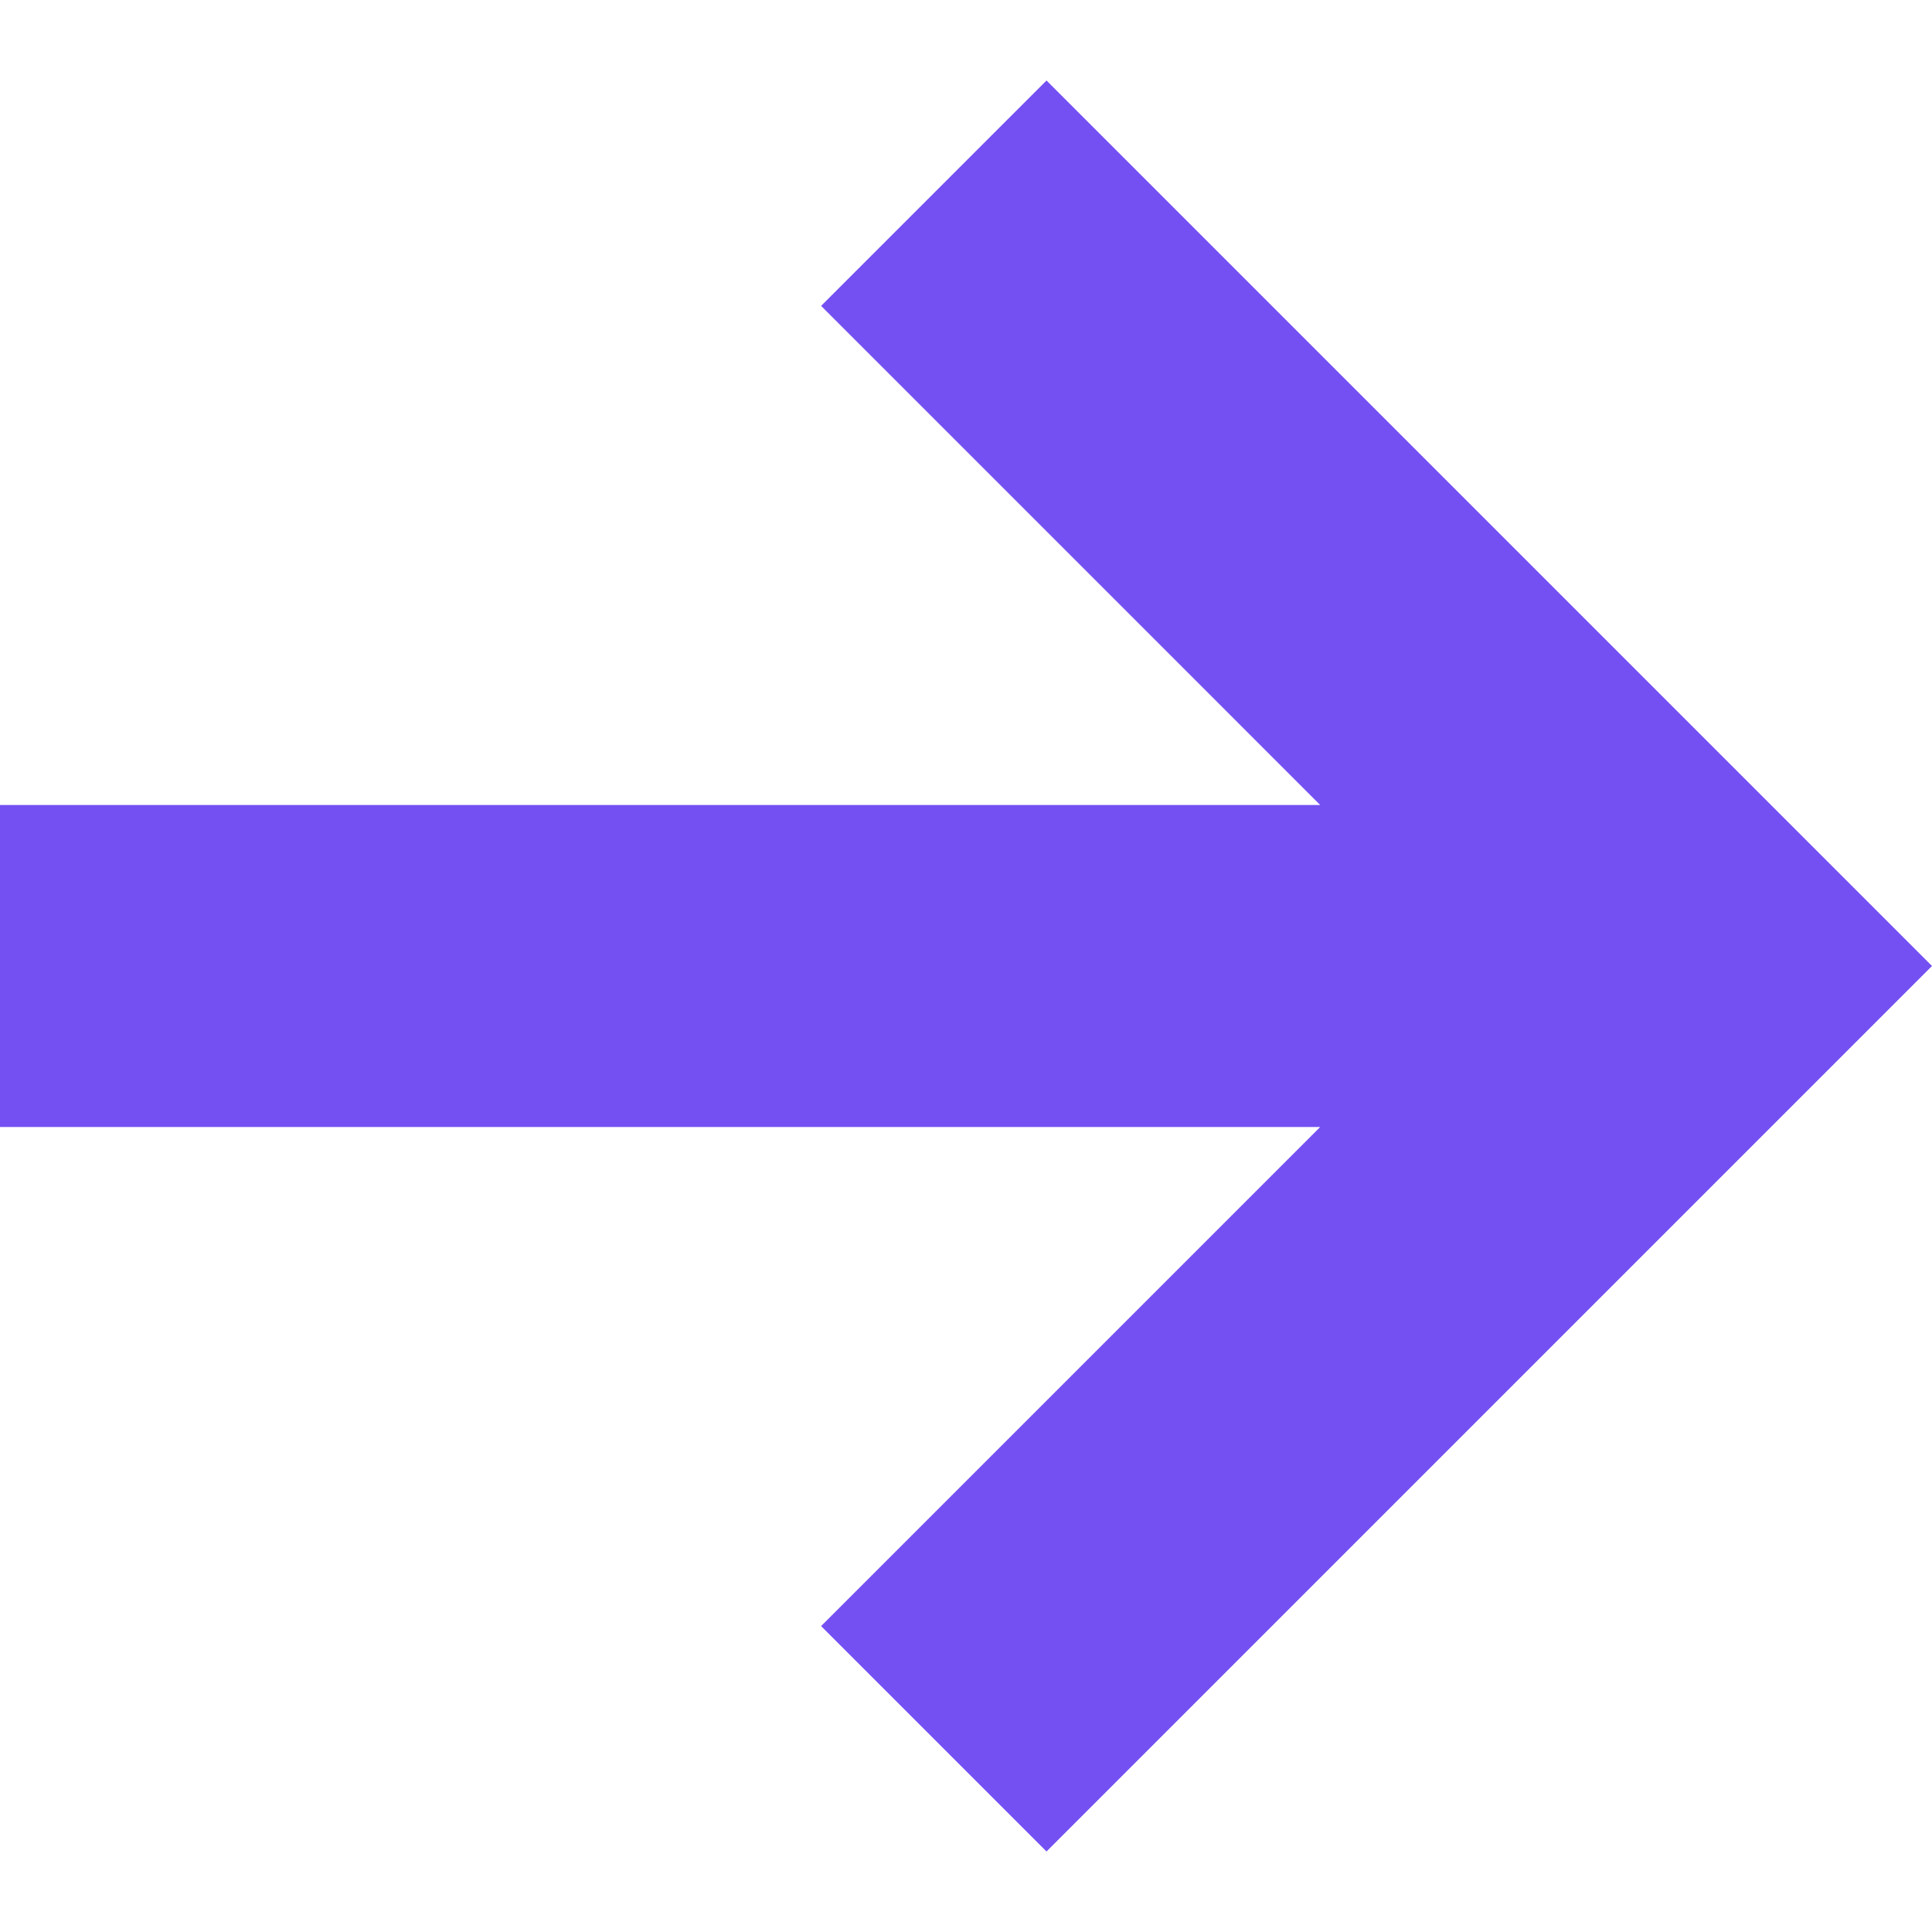
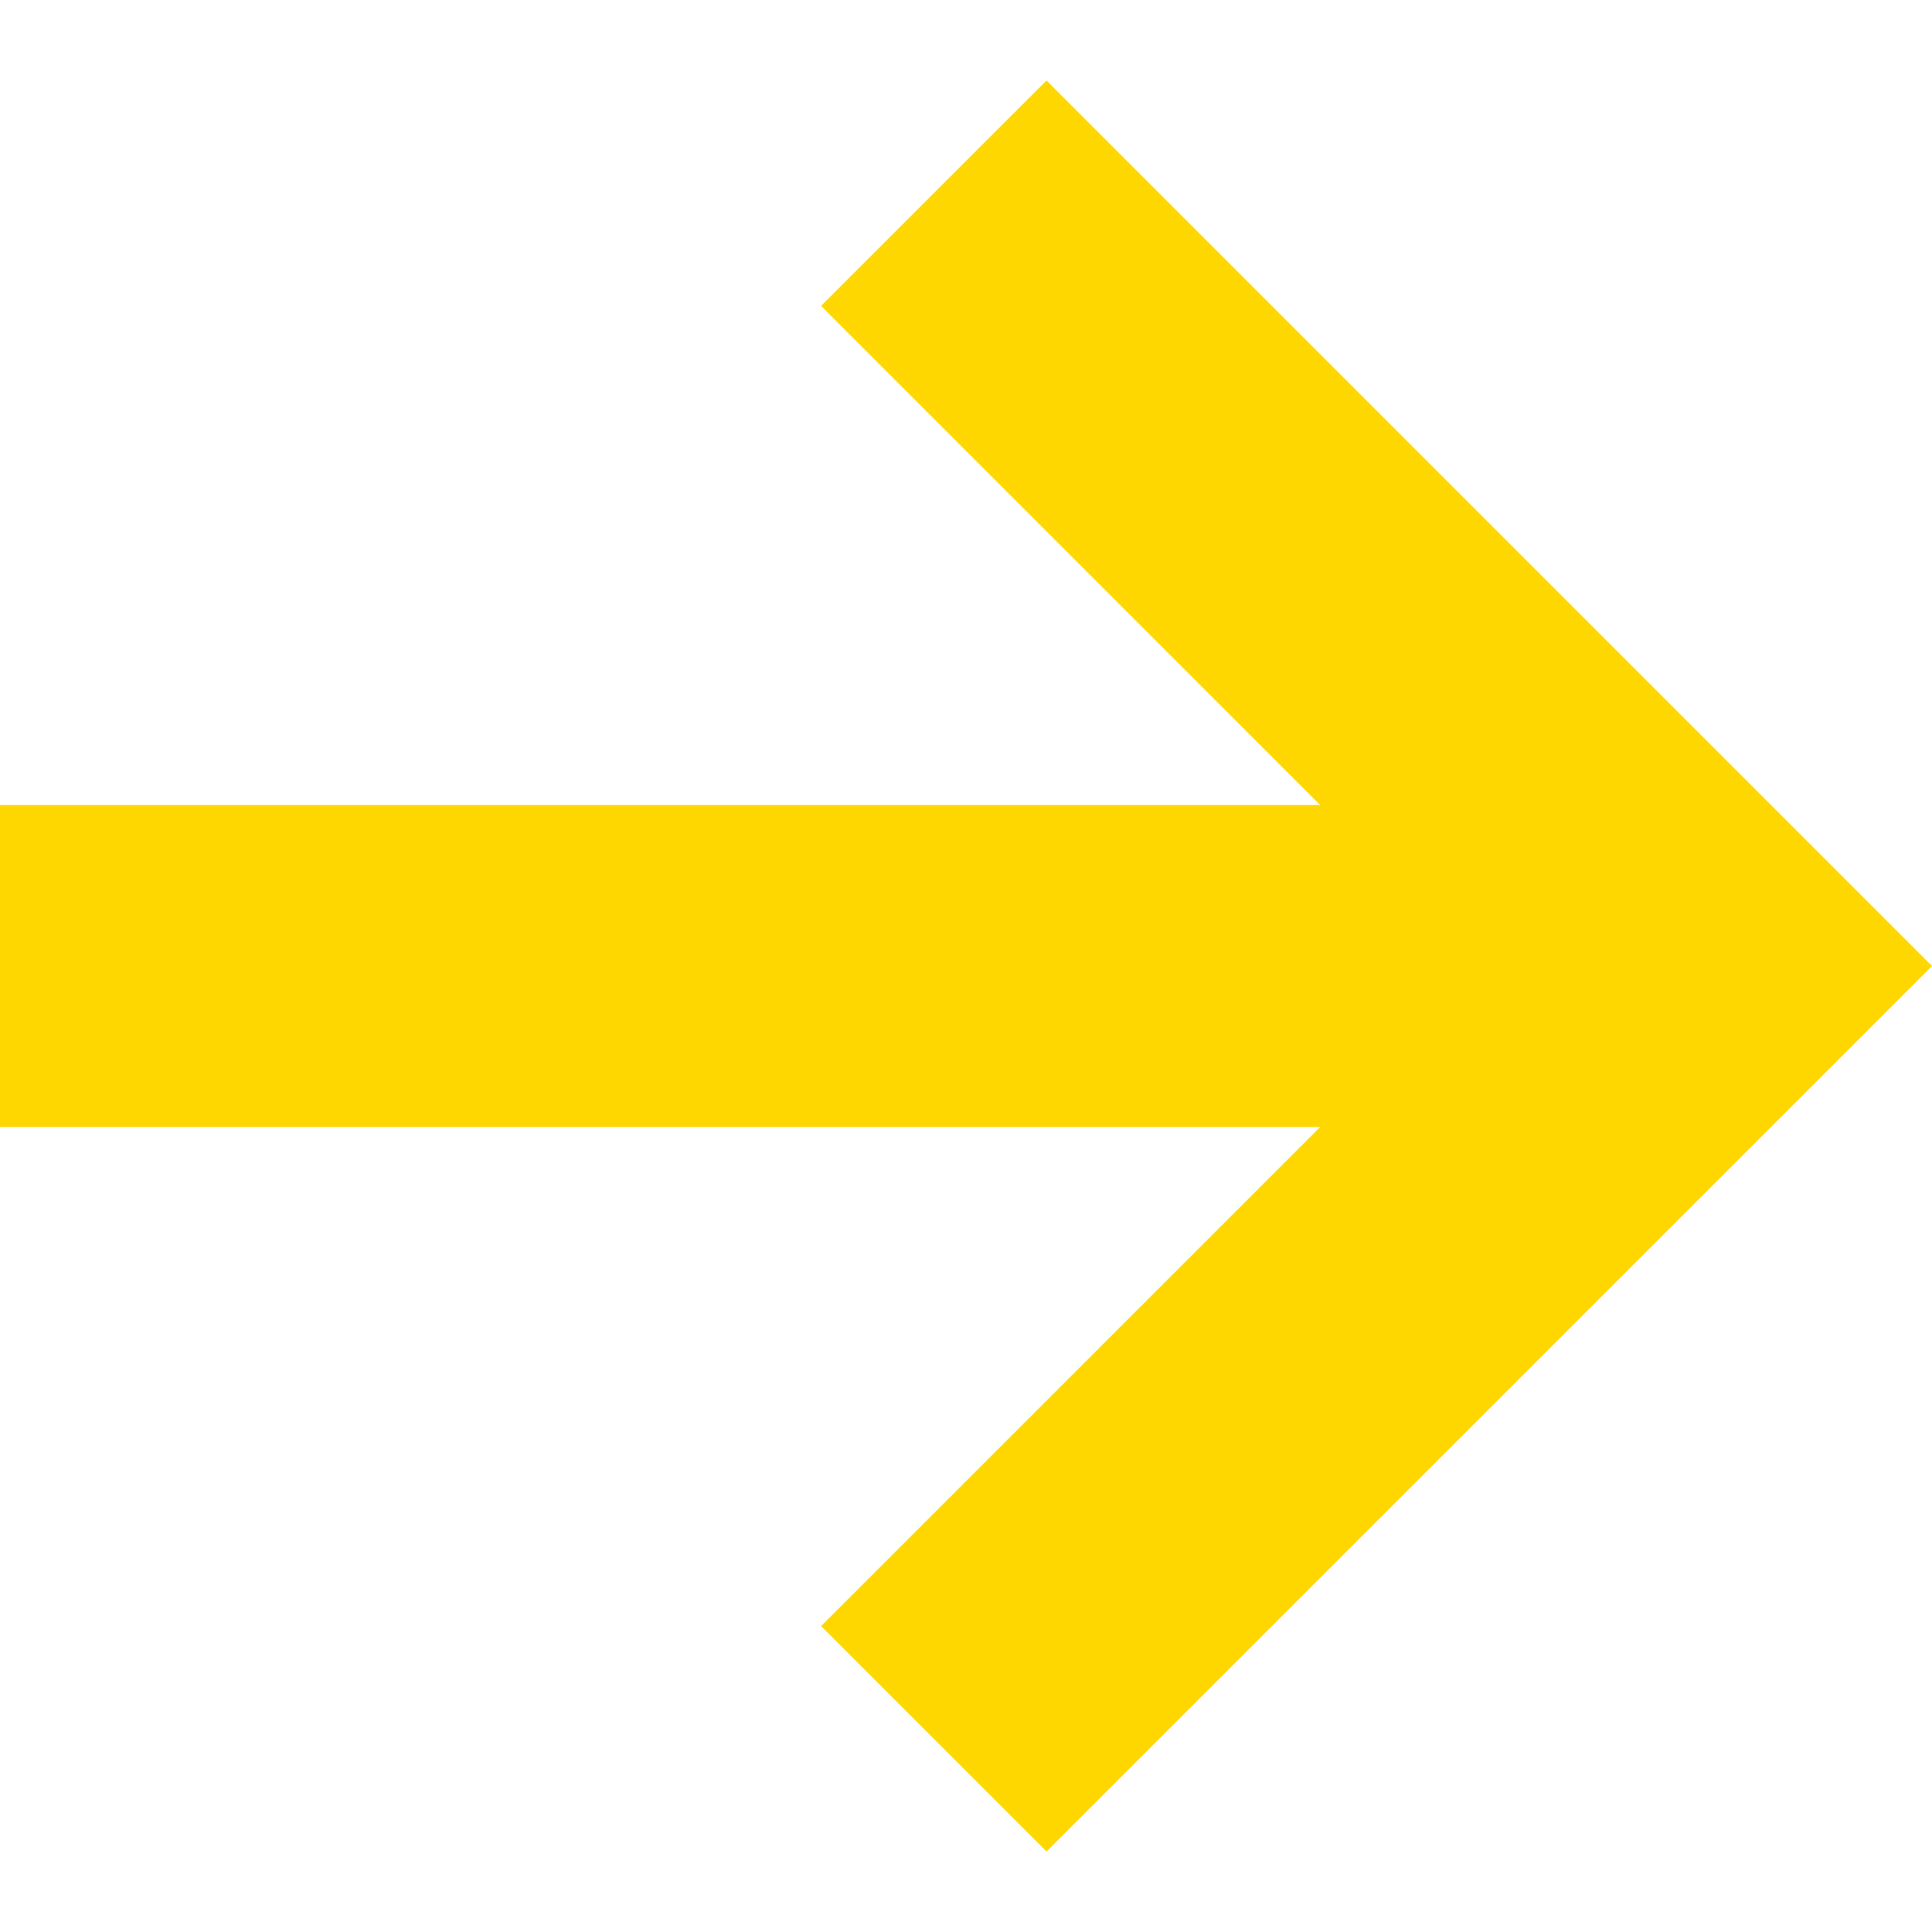
<svg xmlns="http://www.w3.org/2000/svg" version="1.1" id="Layer_1" x="0px" y="0px" viewBox="0 0 24 24" style="enable-background:new 0 0 24 24;" xml:space="preserve">
  <style type="text/css">
- 	.st0{fill:#7450F3;}
+ 	.st0{fill:#FFD700;}
</style>
  <path class="st0" d="M13,1l-2.8,2.8l6.2,6.2H0v4h16.4l-6.2,6.2L13,23l11-11L13,1z" />
</svg>
